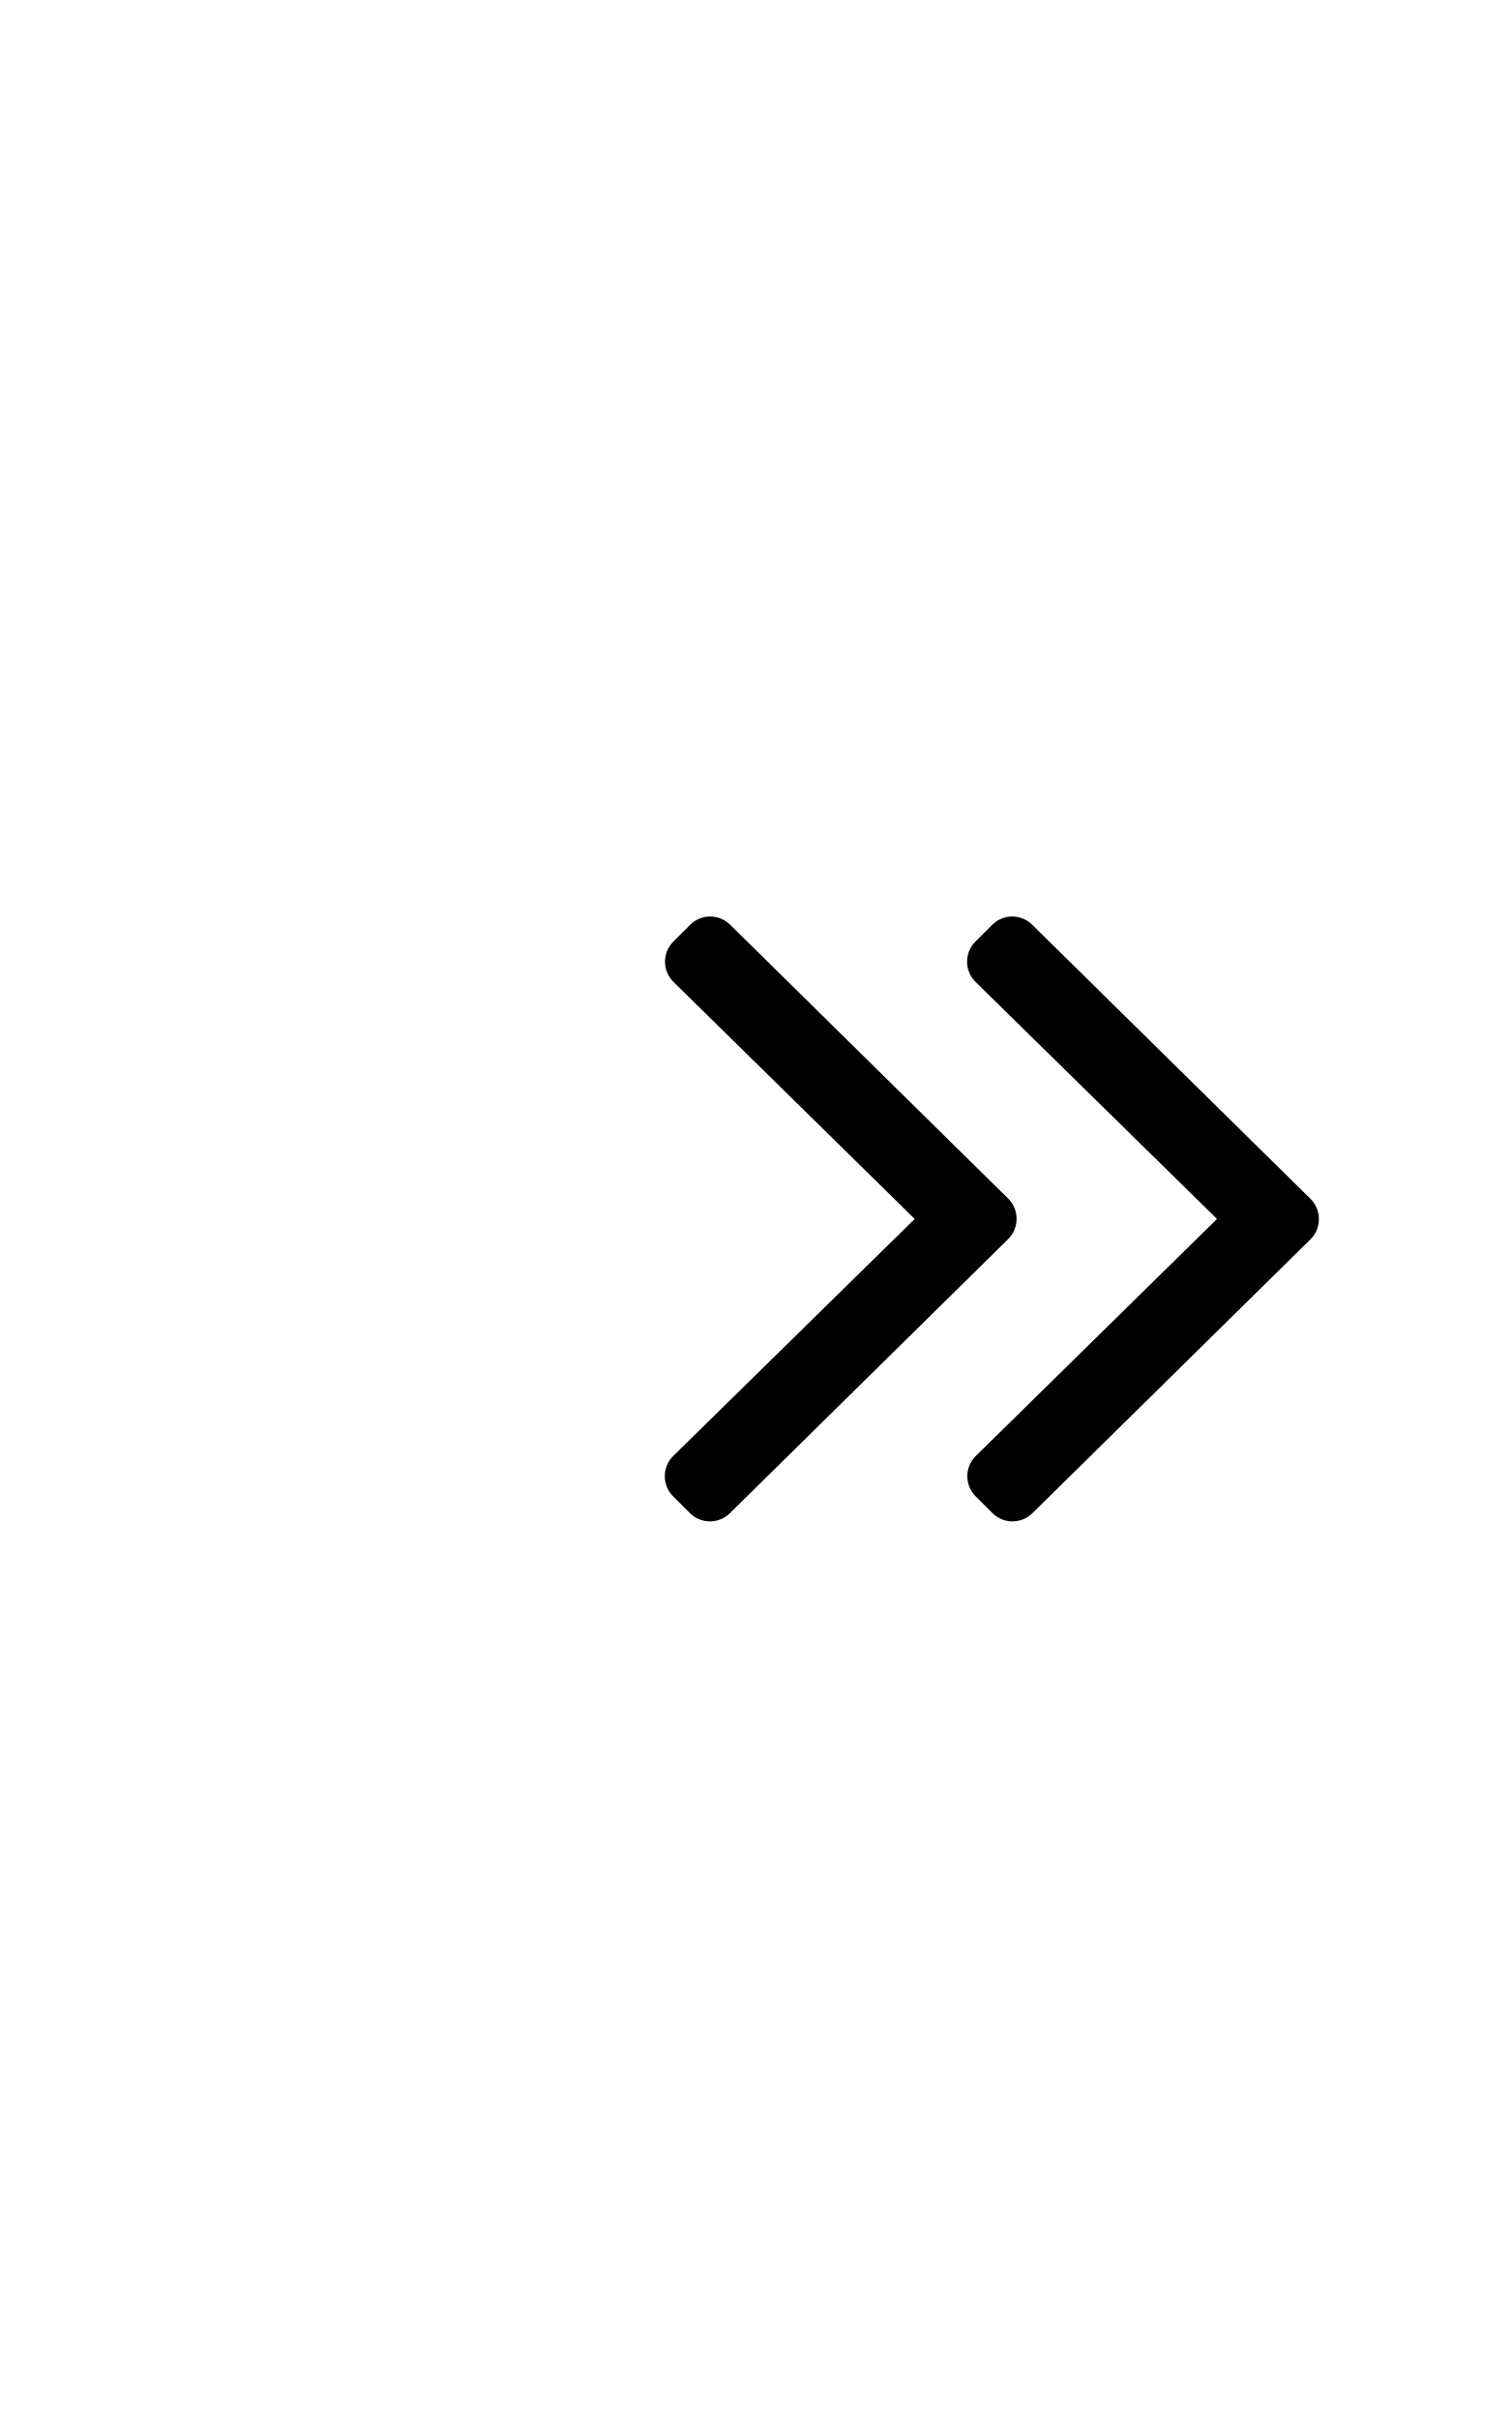
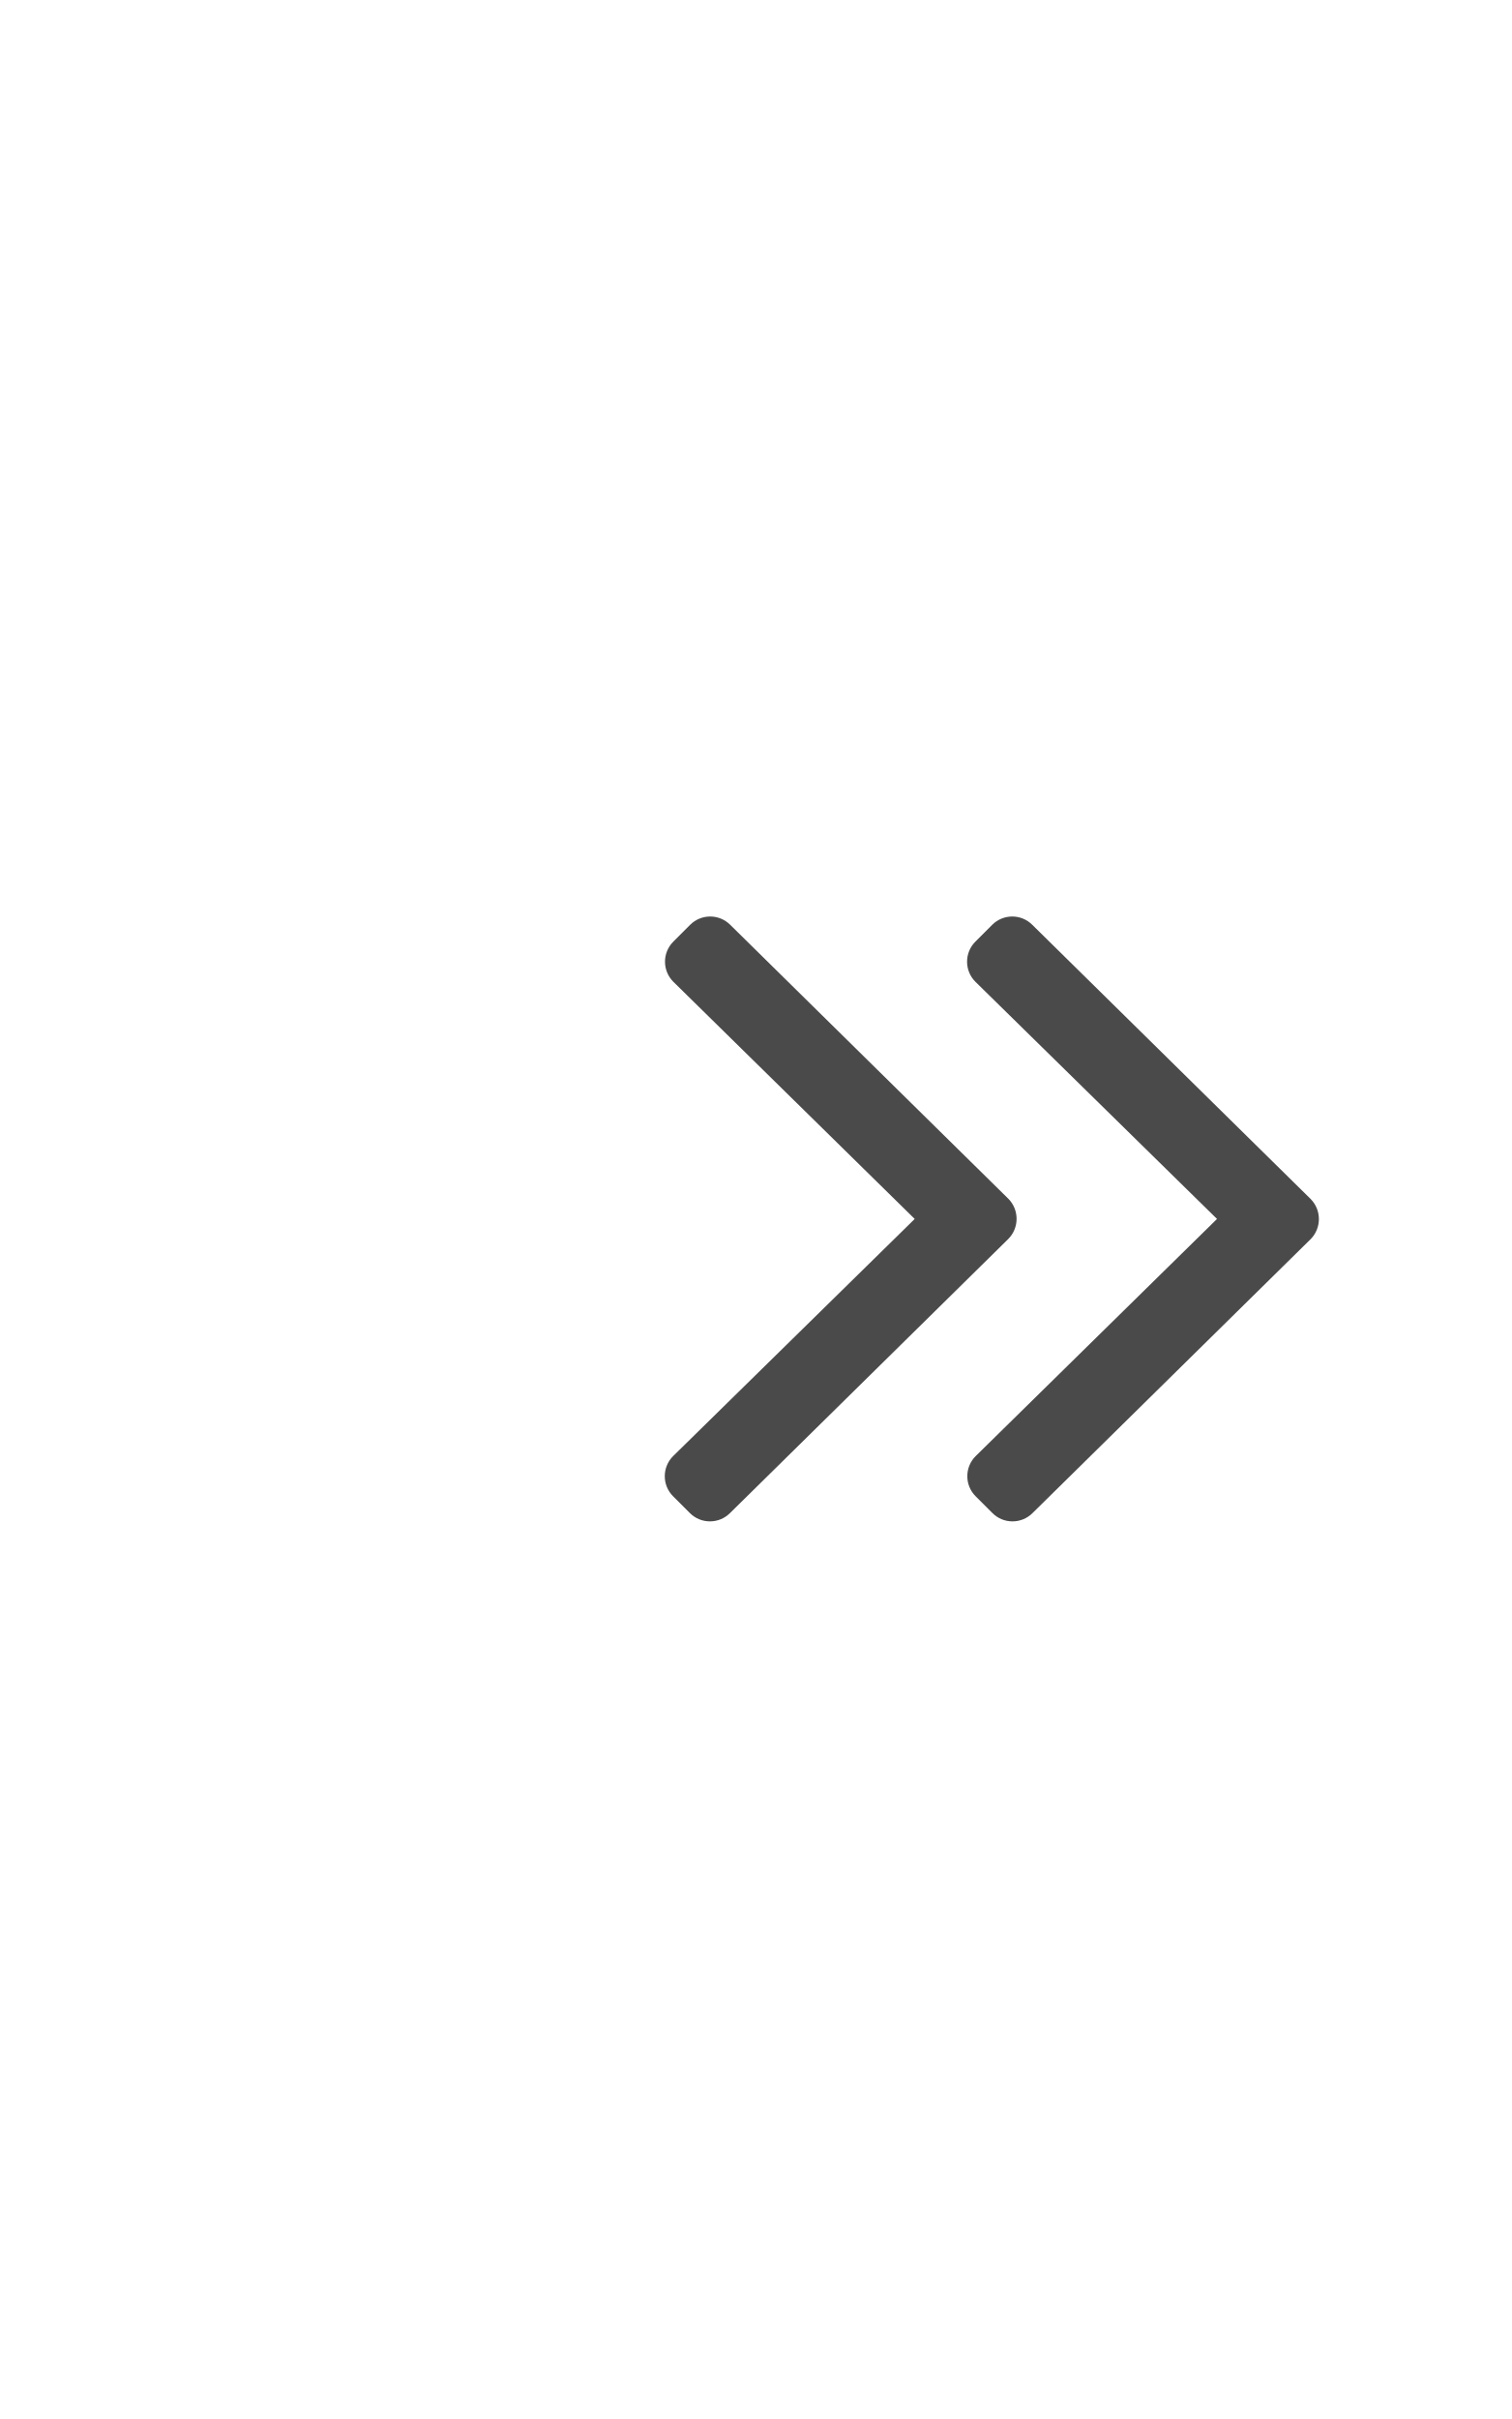
<svg xmlns="http://www.w3.org/2000/svg" aria-hidden="true" focusable="false" data-prefix="fal" data-icon="angle-double-right" role="img" viewBox="0 0 320 512" class="svg-inline--fa fa-angle-double-right fa-w-10 fa-9x">
-   <path fill="#000000" transform="scale(0.5) translate(260, 260)" d="M166.9 264.5l-117.8 116c-4.7 4.7-12.3 4.7-17 0l-7.1-7.1c-4.7-4.7-4.7-12.3 0-17L127.3 256 25.1 155.6c-4.7-4.7-4.7-12.3 0-17l7.1-7.1c4.7-4.7 12.3-4.7 17 0l117.8 116c4.6 4.7 4.6 12.3-.1 17zm128-17l-117.8-116c-4.7-4.7-12.3-4.7-17 0l-7.1 7.1c-4.7 4.7-4.7 12.3 0 17L255.3 256 153.1 356.4c-4.7 4.7-4.7 12.3 0 17l7.1 7.1c4.7 4.7 12.3 4.7 17 0l117.8-116c4.6-4.7 4.6-12.3-.1-17z" class="" />
+   <path fill="#4a4a4a" transform="scale(0.5) translate(260, 260)" d="M166.9 264.5l-117.8 116c-4.7 4.7-12.3 4.7-17 0l-7.1-7.1c-4.7-4.7-4.7-12.3 0-17L127.3 256 25.1 155.6c-4.7-4.7-4.7-12.3 0-17l7.1-7.1c4.7-4.7 12.3-4.7 17 0l117.8 116c4.6 4.7 4.6 12.3-.1 17zm128-17l-117.8-116c-4.7-4.7-12.3-4.7-17 0l-7.1 7.1c-4.7 4.7-4.7 12.3 0 17L255.3 256 153.1 356.4c-4.7 4.7-4.7 12.3 0 17l7.1 7.1c4.7 4.7 12.3 4.7 17 0l117.8-116c4.6-4.7 4.6-12.3-.1-17z" class="" />
</svg>
